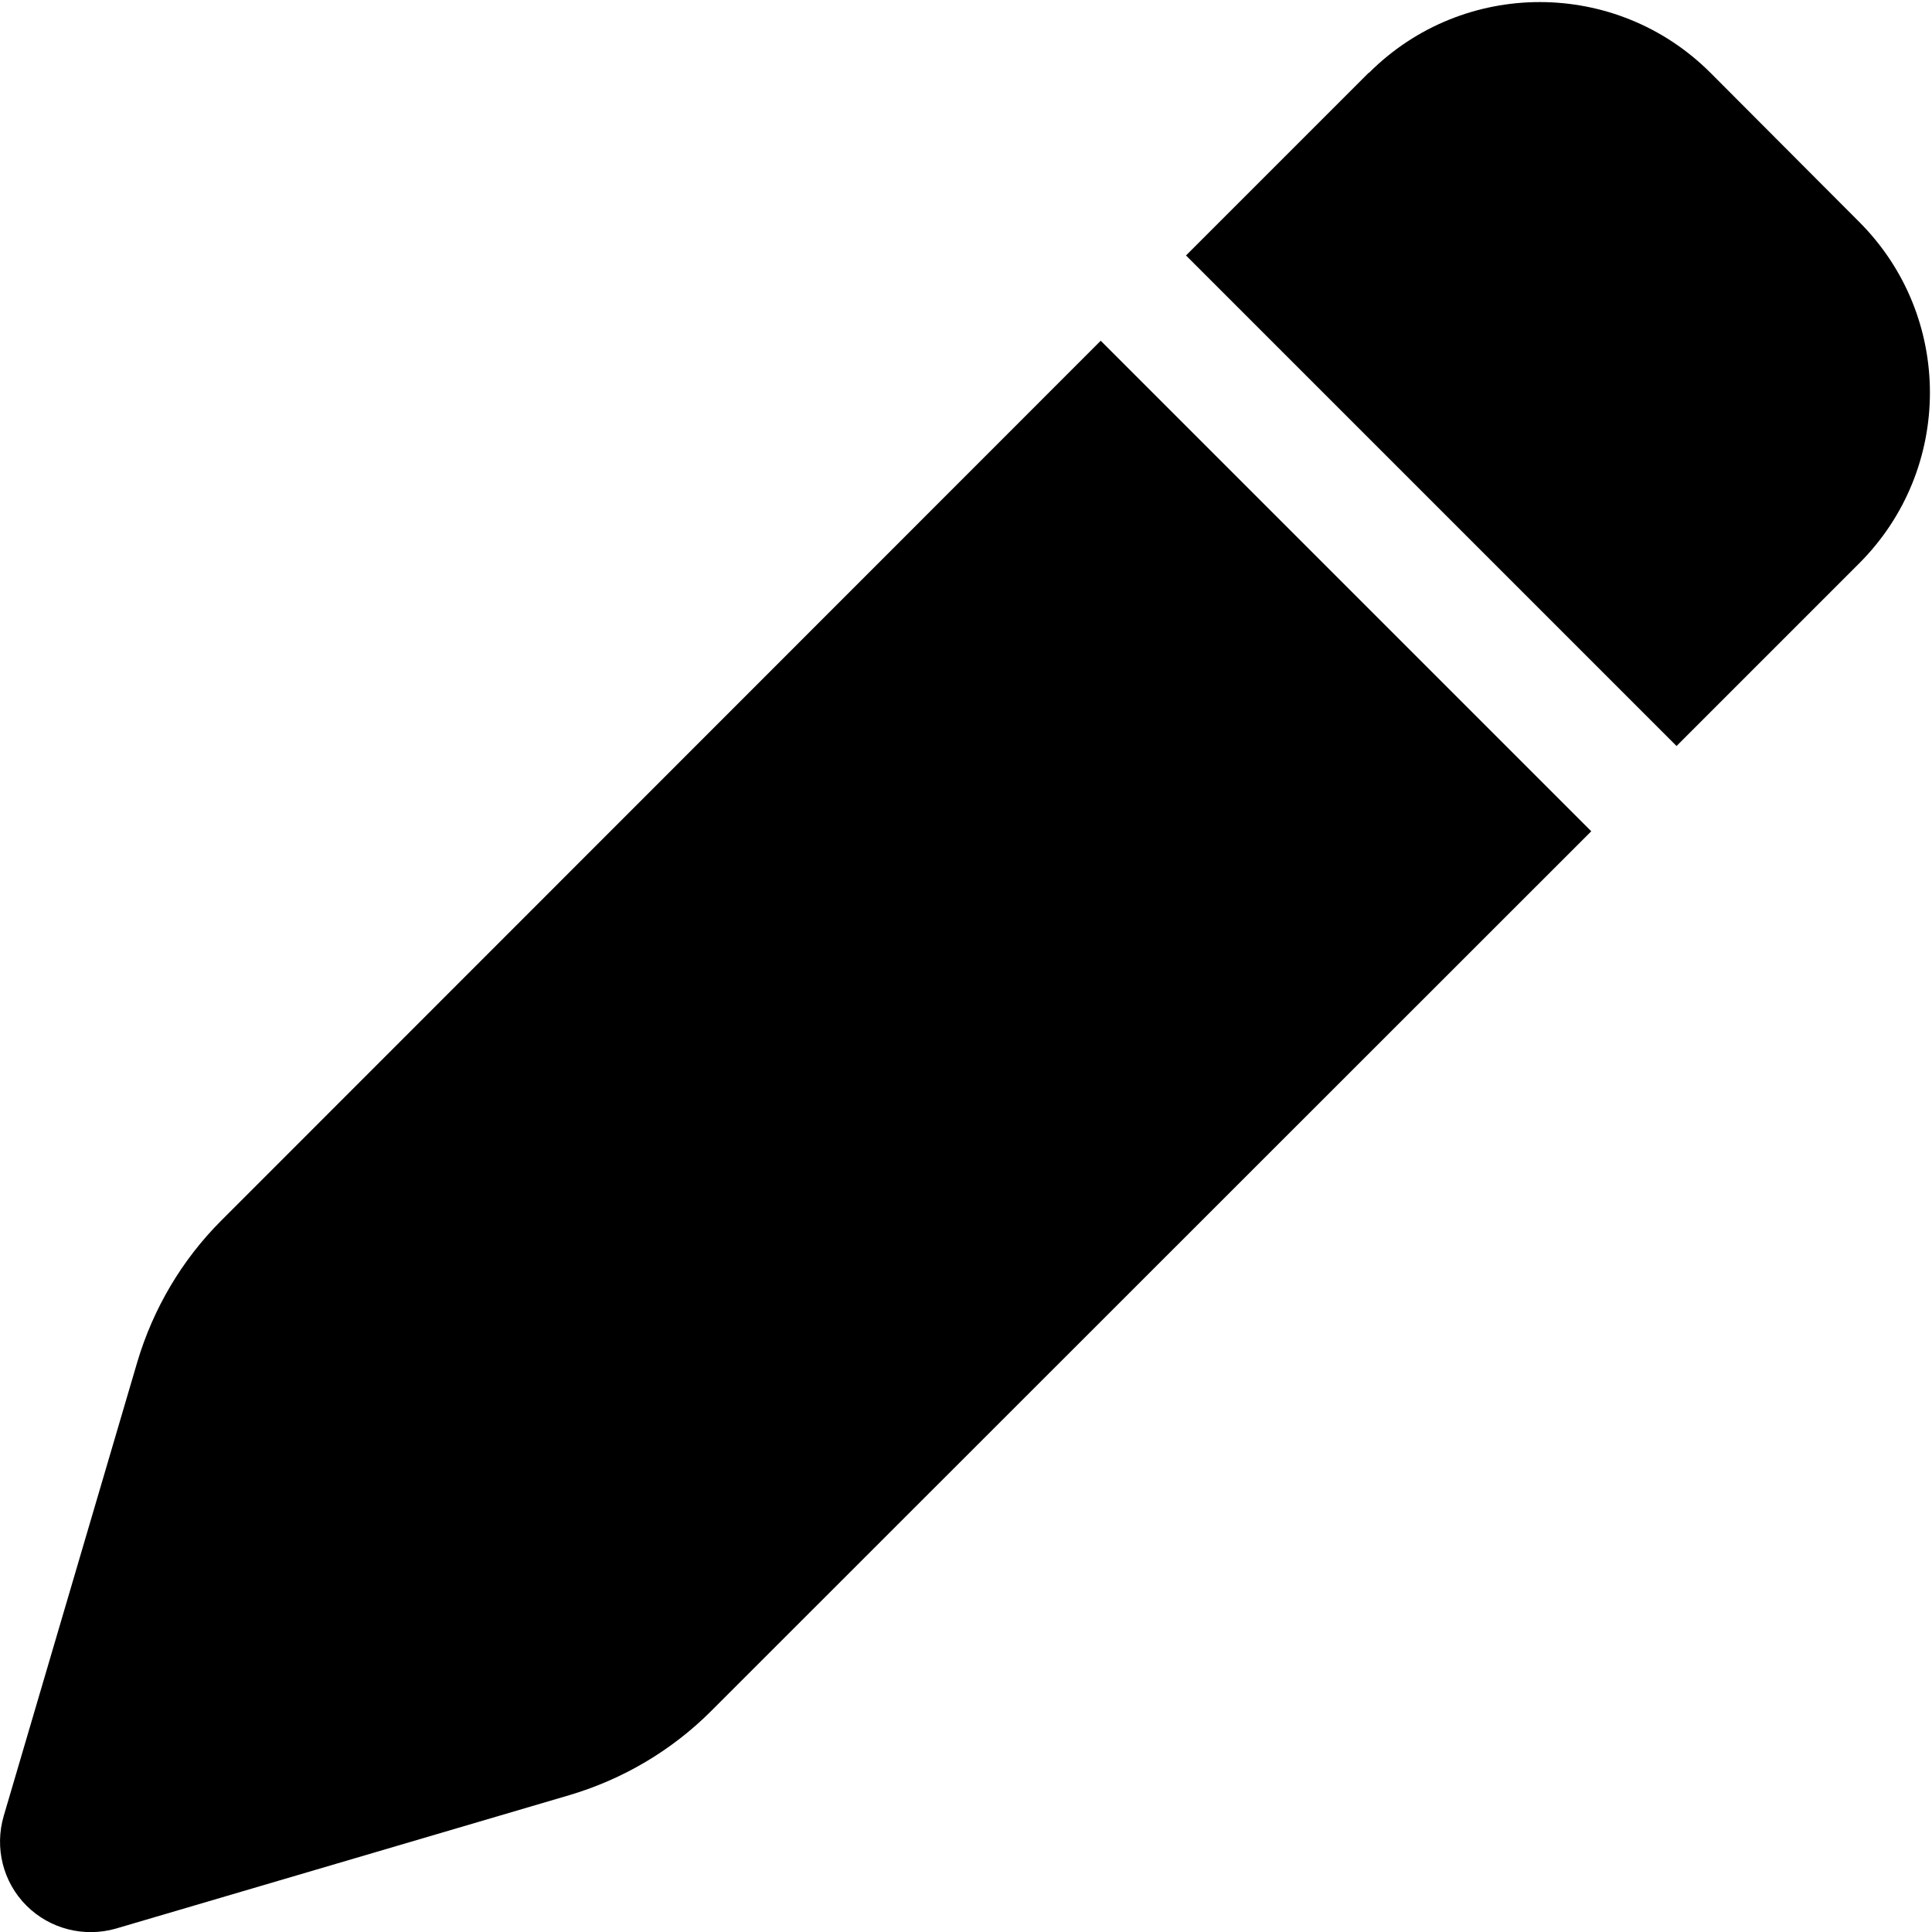
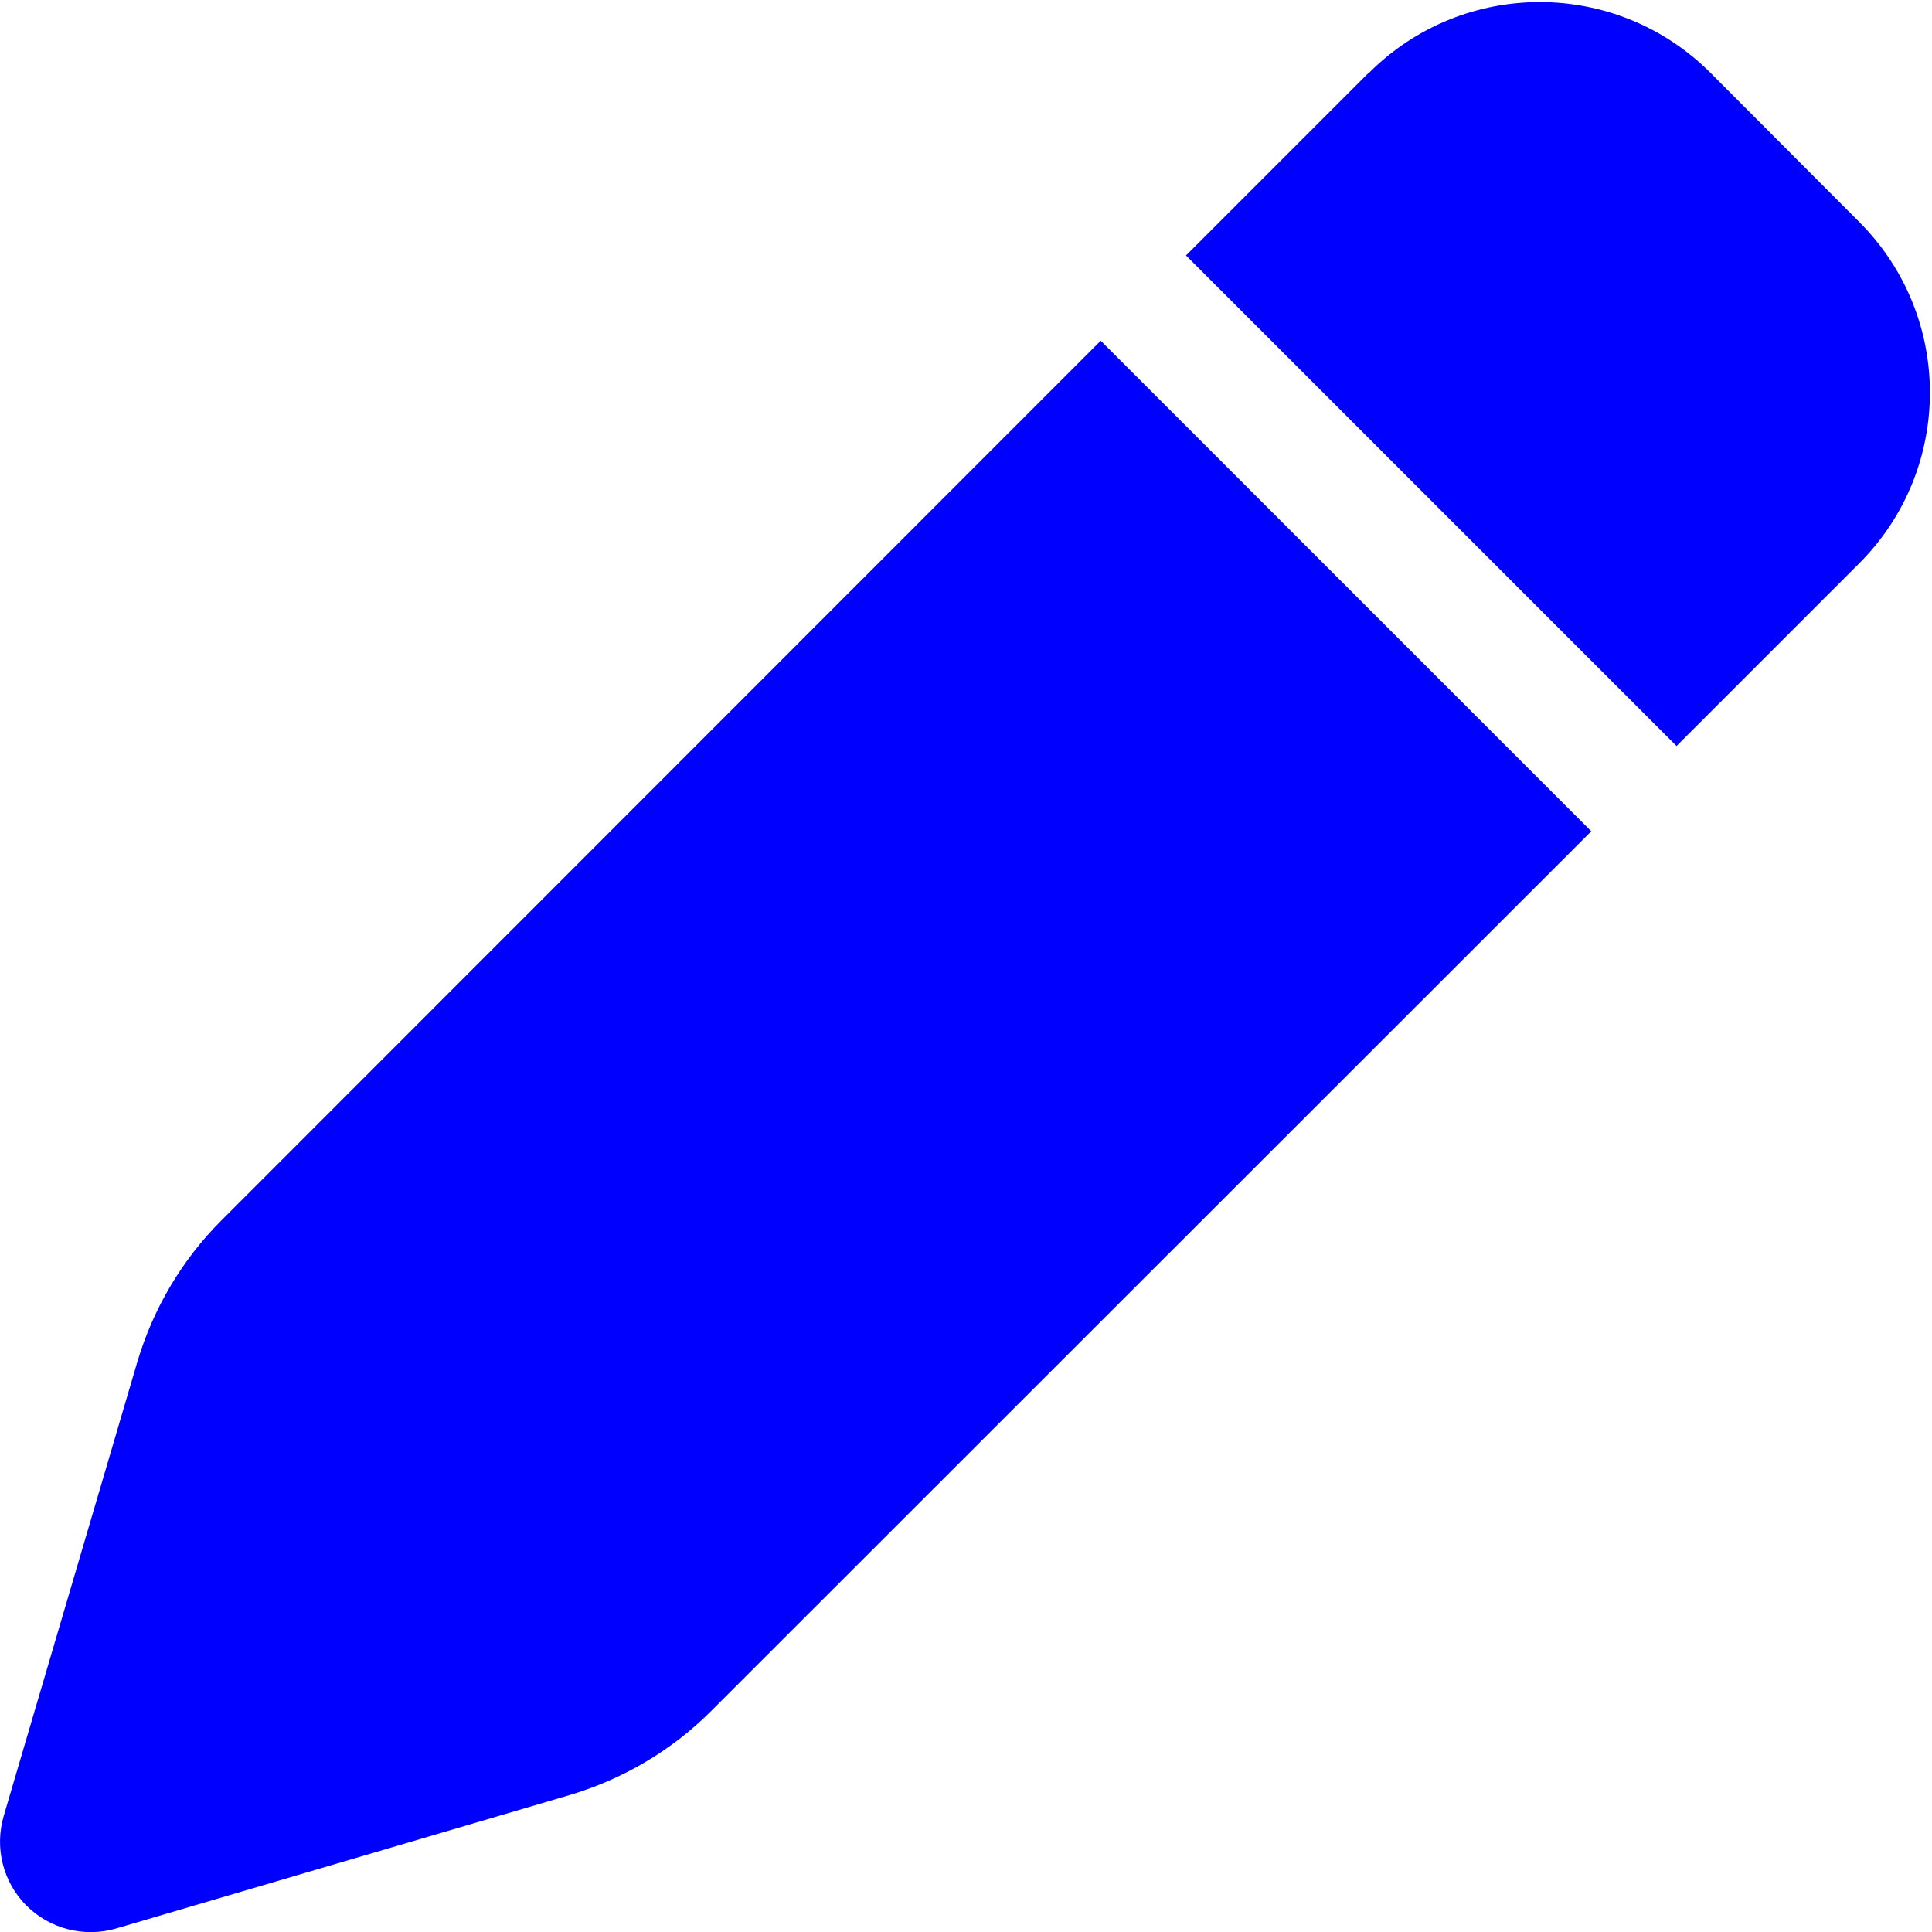
- <svg xmlns="http://www.w3.org/2000/svg" viewBox="0 0 512 512">
+ <svg xmlns="http://www.w3.org/2000/svg" fill="blue" viewBox="0 0 512 512">
  <path d="M362.7 19.3L314.3 67.7 444.3 197.7l48.4-48.4c25-25 25-65.5 0-90.5L453.3 19.3c-25-25-65.5-25-90.5 0zm-71 71L58.6 323.5c-10.4 10.4-18 23.3-22.2 37.4L1 481.2C-1.5 489.7 .8 498.8 7 505s15.3 8.5 23.7 6.1l120.3-35.4c14.1-4.2 27-11.8 37.4-22.2L421.7 220.3 291.7 90.3z" />
</svg>
